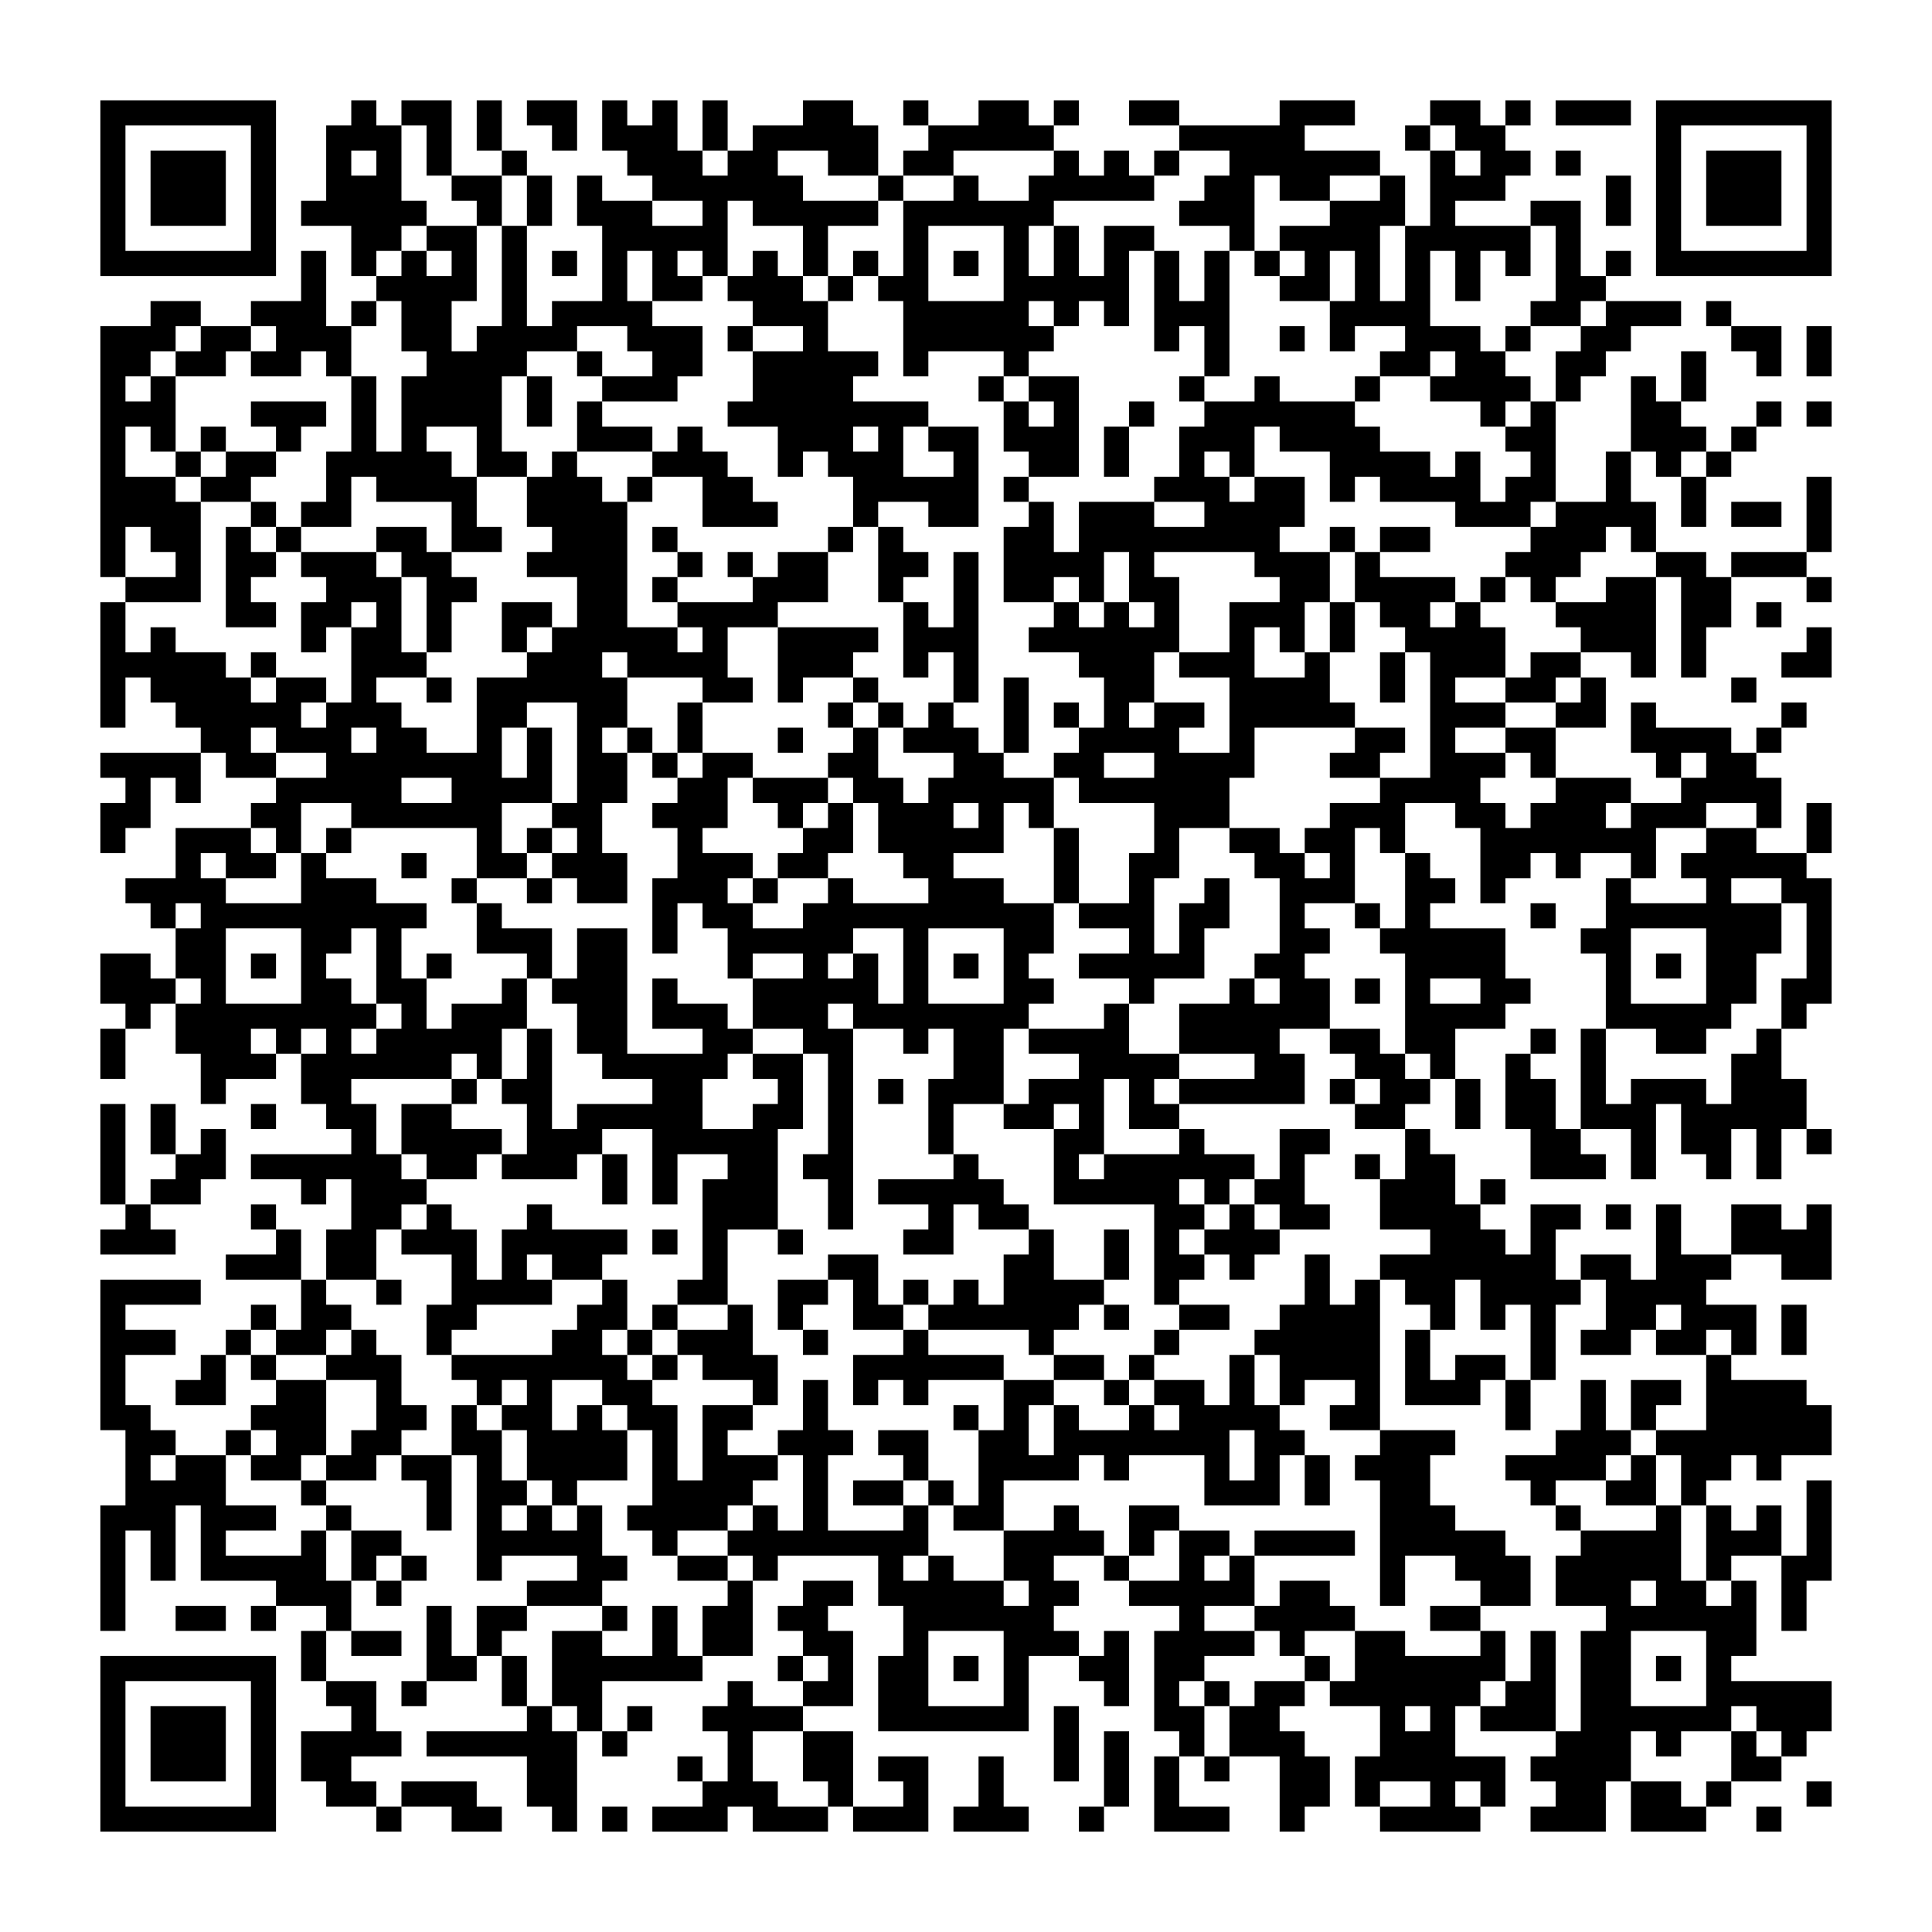
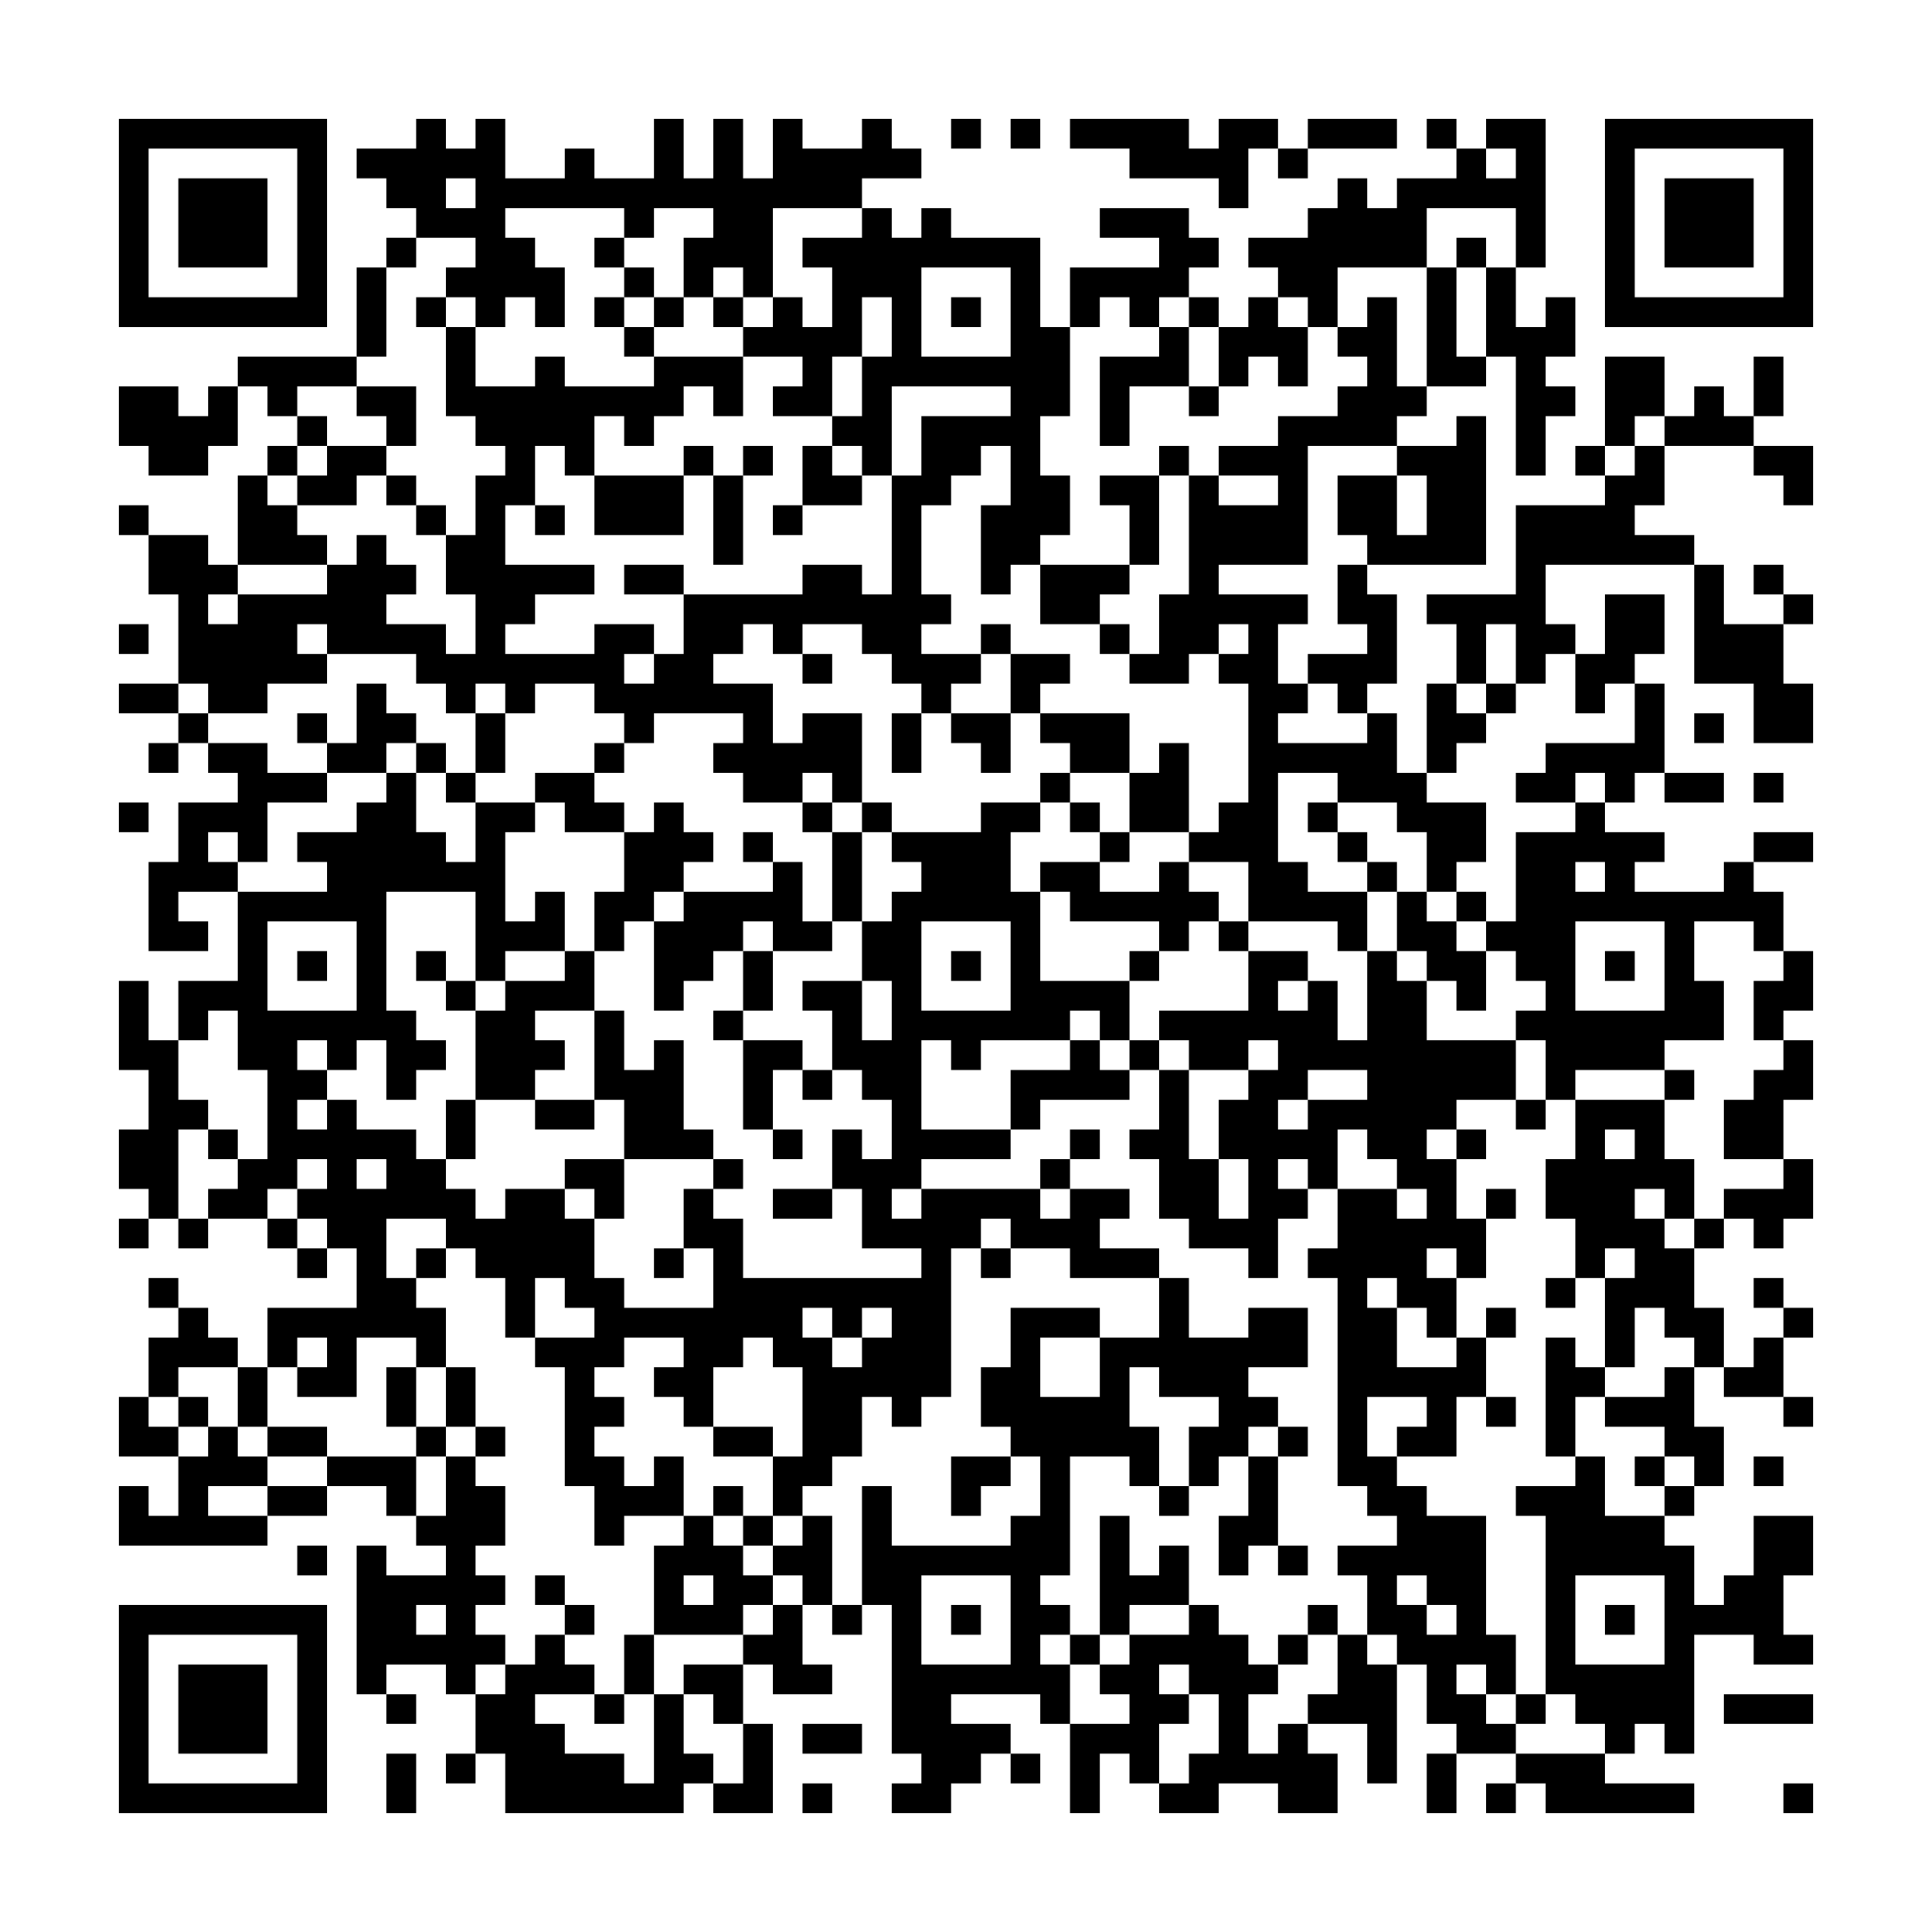
- <svg xmlns="http://www.w3.org/2000/svg" height="19712" width="19712" class="pyqrcode">
-   <path fill="white" d="M0 0h19712v19712h-19712z" />
-   <path transform="scale(256)" stroke="#000000" class="pyqrline" d="M4 4.5h7m3 0h1m1 0h2m1 0h1m1 0h2m1 0h1m1 0h1m1 0h1m3 0h2m2 0h1m2 0h2m1 0h1m2 0h2m4 0h3m3 0h2m1 0h1m1 0h3m1 0h7m-69 1h1m5 0h1m2 0h3m1 0h1m1 0h1m2 0h1m1 0h3m1 0h1m1 0h5m2 0h5m5 0h5m4 0h1m1 0h2m6 0h1m5 0h1m-69 1h1m1 0h3m1 0h1m2 0h1m1 0h1m1 0h1m2 0h1m4 0h3m1 0h2m2 0h2m1 0h2m4 0h1m1 0h1m1 0h1m2 0h6m2 0h1m1 0h2m1 0h1m3 0h1m1 0h3m1 0h1m-69 1h1m1 0h3m1 0h1m2 0h3m2 0h2m1 0h1m1 0h1m2 0h6m3 0h1m2 0h1m2 0h5m2 0h2m1 0h2m2 0h1m1 0h3m4 0h1m1 0h1m1 0h3m1 0h1m-69 1h1m1 0h3m1 0h1m1 0h5m2 0h1m1 0h1m1 0h3m2 0h1m1 0h5m1 0h6m5 0h3m3 0h3m1 0h1m3 0h2m1 0h1m1 0h1m1 0h3m1 0h1m-69 1h1m5 0h1m3 0h2m1 0h2m1 0h1m3 0h5m3 0h1m3 0h1m3 0h1m1 0h1m1 0h2m3 0h1m1 0h4m1 0h5m1 0h1m3 0h1m5 0h1m-69 1h7m1 0h1m1 0h1m1 0h1m1 0h1m1 0h1m1 0h1m1 0h1m1 0h1m1 0h1m1 0h1m1 0h1m1 0h1m1 0h1m1 0h1m1 0h1m1 0h1m1 0h1m1 0h1m1 0h1m1 0h1m1 0h1m1 0h1m1 0h1m1 0h1m1 0h1m1 0h1m1 0h1m1 0h7m-61 1h1m2 0h4m1 0h1m3 0h1m1 0h2m1 0h3m1 0h1m1 0h2m3 0h5m1 0h1m1 0h1m2 0h2m1 0h1m1 0h1m1 0h1m3 0h2m-58 1h2m2 0h3m1 0h1m1 0h2m2 0h1m1 0h4m4 0h3m3 0h5m1 0h1m1 0h1m1 0h3m4 0h4m4 0h2m1 0h3m1 0h1m-65 1h3m1 0h2m1 0h3m2 0h2m1 0h4m2 0h3m1 0h1m2 0h1m3 0h6m4 0h1m1 0h1m2 0h1m1 0h1m2 0h3m1 0h1m2 0h2m4 0h2m1 0h1m-69 1h2m1 0h2m1 0h2m1 0h1m3 0h4m2 0h1m2 0h2m2 0h5m1 0h1m3 0h1m7 0h1m6 0h2m1 0h2m2 0h2m3 0h1m2 0h1m1 0h1m-69 1h1m1 0h1m7 0h1m1 0h4m1 0h1m2 0h3m3 0h4m5 0h1m1 0h2m4 0h1m2 0h1m3 0h1m2 0h4m1 0h1m2 0h1m1 0h1m-64 1h3m3 0h3m1 0h1m1 0h4m1 0h1m1 0h1m5 0h8m3 0h1m1 0h1m2 0h1m2 0h6m5 0h1m1 0h1m3 0h2m3 0h1m1 0h1m-69 1h1m1 0h1m1 0h1m2 0h1m2 0h1m1 0h1m2 0h1m3 0h3m1 0h1m3 0h3m1 0h1m1 0h2m1 0h3m1 0h1m2 0h3m1 0h4m5 0h2m3 0h3m1 0h1m-66 1h1m2 0h1m1 0h2m2 0h5m1 0h2m1 0h1m3 0h3m2 0h1m1 0h3m2 0h1m2 0h2m1 0h1m2 0h1m1 0h1m3 0h4m1 0h1m2 0h1m2 0h1m1 0h1m1 0h1m-65 1h3m1 0h2m3 0h1m1 0h4m2 0h3m1 0h1m2 0h2m4 0h5m1 0h1m5 0h3m1 0h2m1 0h1m1 0h4m1 0h2m2 0h1m2 0h1m4 0h1m-69 1h4m2 0h1m1 0h2m4 0h1m2 0h4m3 0h3m3 0h1m2 0h2m2 0h1m1 0h3m2 0h4m6 0h3m1 0h4m1 0h1m1 0h2m1 0h1m-69 1h1m1 0h2m1 0h1m1 0h1m3 0h2m1 0h2m2 0h3m1 0h1m6 0h1m1 0h1m4 0h2m1 0h8m2 0h1m1 0h2m4 0h3m1 0h1m6 0h1m-69 1h1m2 0h1m1 0h2m1 0h3m1 0h2m3 0h4m2 0h1m1 0h1m1 0h2m2 0h2m1 0h1m1 0h4m1 0h1m4 0h3m1 0h1m5 0h3m3 0h2m1 0h3m-67 1h3m1 0h1m3 0h3m1 0h2m4 0h2m1 0h1m3 0h3m2 0h1m2 0h1m1 0h2m1 0h1m1 0h2m4 0h2m1 0h4m1 0h1m1 0h1m2 0h2m1 0h2m3 0h1m-69 1h1m4 0h2m1 0h2m1 0h1m1 0h1m2 0h2m1 0h2m2 0h4m5 0h1m1 0h1m3 0h1m1 0h1m1 0h1m2 0h3m1 0h1m1 0h2m1 0h1m3 0h4m1 0h2m1 0h1m-67 1h1m1 0h1m5 0h1m1 0h2m1 0h1m2 0h1m1 0h5m1 0h1m2 0h4m1 0h3m2 0h6m2 0h1m1 0h1m1 0h1m2 0h4m3 0h3m1 0h1m4 0h1m-69 1h5m1 0h1m3 0h3m4 0h3m1 0h4m2 0h3m2 0h1m1 0h1m4 0h3m1 0h3m2 0h1m2 0h1m1 0h3m1 0h2m2 0h1m1 0h1m3 0h2m-69 1h1m1 0h4m1 0h2m1 0h1m2 0h1m1 0h6m3 0h2m1 0h1m2 0h1m3 0h1m1 0h1m3 0h2m3 0h4m2 0h1m1 0h1m2 0h2m1 0h1m5 0h1m-66 1h1m2 0h5m1 0h3m3 0h2m2 0h2m2 0h1m5 0h1m1 0h1m1 0h1m2 0h1m1 0h1m1 0h1m1 0h2m1 0h5m3 0h3m2 0h2m1 0h1m5 0h1m-64 1h2m1 0h3m1 0h2m2 0h1m1 0h1m1 0h1m1 0h1m1 0h1m3 0h1m2 0h1m1 0h3m1 0h1m2 0h4m2 0h1m4 0h2m1 0h1m2 0h2m3 0h4m1 0h1m-67 1h4m1 0h2m2 0h7m1 0h1m1 0h2m1 0h1m1 0h2m3 0h2m3 0h2m2 0h2m2 0h4m3 0h2m2 0h3m1 0h1m4 0h1m1 0h2m-65 1h1m1 0h1m3 0h5m2 0h4m1 0h2m2 0h2m1 0h3m1 0h2m1 0h5m1 0h6m6 0h4m3 0h3m2 0h4m-67 1h2m4 0h2m2 0h6m2 0h2m2 0h3m2 0h1m1 0h1m1 0h3m1 0h1m1 0h1m4 0h3m4 0h3m2 0h2m1 0h3m1 0h3m2 0h1m1 0h1m-69 1h1m2 0h3m1 0h1m1 0h1m5 0h1m1 0h1m1 0h1m3 0h1m4 0h2m1 0h5m2 0h1m3 0h1m2 0h2m1 0h2m1 0h1m3 0h7m2 0h2m2 0h1m-66 1h1m1 0h2m1 0h1m3 0h1m2 0h2m1 0h3m2 0h3m1 0h2m3 0h2m4 0h1m2 0h2m3 0h2m1 0h1m2 0h1m2 0h2m1 0h1m2 0h1m1 0h5m-67 1h4m3 0h3m3 0h1m2 0h1m1 0h2m1 0h3m1 0h1m2 0h1m3 0h3m2 0h1m2 0h1m2 0h1m2 0h3m2 0h2m1 0h1m4 0h1m3 0h1m2 0h2m-67 1h1m1 0h9m2 0h1m6 0h1m1 0h2m2 0h10m1 0h3m1 0h2m2 0h1m2 0h1m1 0h1m4 0h1m2 0h7m1 0h1m-66 1h2m3 0h2m1 0h1m3 0h3m1 0h2m1 0h1m2 0h5m2 0h1m3 0h2m3 0h1m1 0h1m3 0h2m2 0h5m3 0h2m3 0h3m1 0h1m-69 1h2m1 0h2m1 0h1m1 0h1m2 0h1m1 0h1m3 0h1m1 0h2m4 0h1m2 0h1m1 0h1m1 0h1m1 0h1m1 0h1m2 0h5m2 0h2m4 0h4m4 0h1m1 0h1m1 0h2m2 0h1m-69 1h3m1 0h1m3 0h2m1 0h2m3 0h1m1 0h3m1 0h1m3 0h5m1 0h1m3 0h2m3 0h1m3 0h1m1 0h2m1 0h1m1 0h1m2 0h2m3 0h1m3 0h2m1 0h2m-68 1h1m1 0h8m1 0h1m1 0h3m2 0h2m1 0h3m1 0h3m1 0h7m3 0h1m2 0h6m3 0h4m4 0h5m2 0h1m-68 1h1m2 0h3m1 0h1m1 0h1m1 0h5m1 0h1m1 0h2m3 0h2m2 0h2m2 0h1m1 0h2m1 0h4m2 0h4m2 0h2m1 0h2m3 0h1m1 0h1m2 0h2m2 0h1m-67 1h1m3 0h3m1 0h6m1 0h1m1 0h1m2 0h5m1 0h2m1 0h1m4 0h2m3 0h4m3 0h2m2 0h2m1 0h1m2 0h1m2 0h1m5 0h2m-63 1h1m3 0h2m4 0h1m1 0h2m4 0h2m3 0h1m1 0h1m1 0h1m1 0h3m1 0h3m1 0h1m1 0h5m1 0h1m1 0h2m1 0h1m1 0h2m1 0h1m1 0h3m1 0h3m-68 1h1m1 0h1m3 0h1m2 0h2m1 0h2m3 0h1m1 0h5m2 0h2m1 0h1m3 0h1m2 0h2m1 0h1m1 0h2m7 0h2m2 0h1m1 0h2m1 0h3m1 0h5m-68 1h1m1 0h1m1 0h1m5 0h1m1 0h4m1 0h3m2 0h5m2 0h1m3 0h1m4 0h2m3 0h1m3 0h2m3 0h1m4 0h2m2 0h1m1 0h2m1 0h1m1 0h1m-69 1h1m2 0h2m1 0h6m1 0h2m1 0h3m1 0h1m1 0h1m2 0h2m1 0h2m4 0h1m3 0h1m1 0h6m1 0h1m2 0h1m1 0h2m3 0h3m1 0h1m2 0h1m1 0h1m-67 1h1m1 0h2m4 0h1m1 0h3m7 0h1m1 0h1m1 0h3m2 0h1m1 0h5m2 0h5m1 0h1m1 0h2m3 0h3m1 0h1m-55 1h1m4 0h1m3 0h2m1 0h1m3 0h1m6 0h3m2 0h1m3 0h1m1 0h2m5 0h2m1 0h1m1 0h2m2 0h4m2 0h2m1 0h1m1 0h1m2 0h2m1 0h1m-69 1h3m4 0h1m1 0h2m1 0h3m1 0h5m1 0h1m1 0h1m2 0h1m4 0h2m3 0h1m2 0h1m1 0h1m1 0h3m6 0h3m1 0h1m4 0h1m2 0h4m-64 1h3m1 0h2m3 0h1m1 0h1m1 0h2m4 0h1m4 0h2m5 0h2m2 0h1m1 0h2m1 0h1m2 0h1m2 0h7m1 0h2m1 0h3m2 0h2m-69 1h4m4 0h1m2 0h1m2 0h4m2 0h1m2 0h2m2 0h2m1 0h1m1 0h1m1 0h1m1 0h4m2 0h1m5 0h1m1 0h1m1 0h2m1 0h4m1 0h4m-64 1h1m5 0h1m1 0h2m3 0h2m4 0h2m1 0h1m2 0h1m1 0h1m2 0h2m1 0h6m1 0h1m2 0h2m2 0h4m2 0h1m1 0h1m1 0h1m2 0h2m1 0h3m1 0h1m-68 1h3m2 0h1m1 0h2m1 0h1m2 0h1m4 0h2m1 0h1m1 0h3m2 0h1m3 0h1m4 0h1m4 0h1m3 0h5m1 0h1m4 0h1m1 0h2m1 0h2m1 0h1m1 0h1m-68 1h1m3 0h1m1 0h1m2 0h3m2 0h7m1 0h1m1 0h3m3 0h6m2 0h2m1 0h1m3 0h1m1 0h4m1 0h1m1 0h2m1 0h1m6 0h1m-65 1h1m2 0h2m2 0h2m2 0h1m3 0h1m1 0h1m2 0h2m4 0h1m1 0h1m1 0h1m1 0h1m3 0h2m2 0h1m1 0h2m1 0h1m1 0h1m2 0h1m1 0h3m1 0h1m2 0h1m1 0h2m1 0h4m-68 1h2m4 0h3m2 0h2m1 0h1m1 0h2m1 0h1m1 0h2m1 0h2m2 0h1m5 0h1m1 0h1m1 0h1m2 0h1m1 0h4m2 0h2m5 0h1m2 0h1m1 0h1m2 0h5m-68 1h2m2 0h1m1 0h2m1 0h2m2 0h2m1 0h4m1 0h1m1 0h1m2 0h3m1 0h2m2 0h2m1 0h7m1 0h2m3 0h3m4 0h3m1 0h7m-68 1h1m1 0h2m1 0h2m1 0h2m1 0h2m1 0h1m1 0h4m1 0h1m1 0h3m1 0h1m3 0h1m2 0h4m1 0h1m3 0h1m1 0h1m1 0h1m1 0h3m3 0h4m1 0h1m1 0h2m1 0h1m-66 1h4m3 0h1m4 0h1m1 0h2m1 0h1m3 0h4m2 0h1m1 0h2m1 0h1m1 0h1m8 0h3m1 0h1m2 0h2m4 0h1m2 0h2m1 0h1m4 0h1m-69 1h3m1 0h3m2 0h1m3 0h1m1 0h1m1 0h1m1 0h1m1 0h4m1 0h1m1 0h1m3 0h1m1 0h2m2 0h1m2 0h2m8 0h3m4 0h1m3 0h1m1 0h1m1 0h1m1 0h1m-69 1h1m1 0h1m1 0h1m3 0h1m1 0h2m3 0h5m2 0h1m2 0h8m3 0h4m1 0h1m1 0h2m1 0h4m1 0h5m3 0h4m1 0h3m1 0h1m-69 1h1m1 0h1m1 0h5m1 0h1m1 0h1m2 0h1m3 0h2m2 0h2m1 0h1m4 0h1m1 0h1m2 0h2m2 0h1m2 0h1m1 0h1m5 0h1m2 0h3m1 0h5m1 0h1m2 0h2m-69 1h1m6 0h3m1 0h1m5 0h3m5 0h1m2 0h2m1 0h5m1 0h2m2 0h5m1 0h2m2 0h1m3 0h2m1 0h3m1 0h2m1 0h1m1 0h1m-68 1h1m2 0h2m1 0h1m2 0h1m3 0h1m1 0h2m3 0h1m1 0h1m1 0h2m1 0h2m3 0h6m5 0h1m2 0h4m3 0h2m5 0h6m1 0h1m-60 1h1m1 0h2m1 0h1m1 0h1m2 0h2m2 0h1m1 0h2m2 0h2m2 0h1m3 0h3m1 0h1m1 0h4m1 0h1m2 0h2m3 0h1m1 0h1m1 0h2m3 0h2m-66 1h7m1 0h1m4 0h2m1 0h1m1 0h6m3 0h1m1 0h1m1 0h2m1 0h1m1 0h1m2 0h2m1 0h2m4 0h1m1 0h6m1 0h1m1 0h2m1 0h1m1 0h1m-65 1h1m5 0h1m2 0h2m1 0h1m3 0h1m1 0h2m5 0h1m2 0h2m1 0h2m3 0h1m3 0h1m1 0h1m1 0h1m1 0h2m1 0h6m1 0h2m1 0h2m3 0h5m-69 1h1m1 0h3m1 0h1m3 0h1m6 0h1m1 0h1m1 0h1m2 0h4m3 0h6m1 0h1m3 0h2m1 0h2m4 0h1m1 0h1m1 0h3m1 0h6m1 0h3m-69 1h1m1 0h3m1 0h1m1 0h4m1 0h6m1 0h1m4 0h1m2 0h2m8 0h1m1 0h1m2 0h1m1 0h3m3 0h3m4 0h3m1 0h1m2 0h1m1 0h1m-68 1h1m1 0h3m1 0h1m1 0h2m7 0h2m4 0h1m1 0h1m2 0h2m1 0h2m2 0h1m2 0h1m1 0h1m1 0h1m1 0h1m2 0h2m1 0h6m1 0h4m4 0h2m-67 1h1m5 0h1m2 0h2m1 0h3m2 0h2m5 0h3m2 0h1m2 0h1m2 0h1m4 0h1m1 0h1m4 0h2m1 0h1m2 0h1m1 0h1m2 0h2m1 0h2m1 0h1m3 0h1m-69 1h7m4 0h1m2 0h2m2 0h1m1 0h1m1 0h3m1 0h3m1 0h3m1 0h3m2 0h1m2 0h3m2 0h1m3 0h4m2 0h3m1 0h3m2 0h1" />
+ <svg xmlns="http://www.w3.org/2000/svg" height="16640" width="16640" class="pyqrcode">
+   <path fill="white" d="M0 0h16640v16640h-16640z" />
+   <path transform="scale(256)" stroke="#000000" class="pyqrline" d="M4 4.5h7m3 0h1m1 0h1m5 0h1m1 0h1m1 0h1m2 0h1m2 0h1m1 0h1m1 0h4m1 0h2m1 0h3m1 0h1m1 0h2m2 0h7m-57 1h1m5 0h1m1 0h5m2 0h1m2 0h1m1 0h1m1 0h5m7 0h4m1 0h1m5 0h1m1 0h1m2 0h1m5 0h1m-57 1h1m1 0h3m1 0h1m2 0h2m1 0h13m12 0h1m3 0h1m1 0h5m2 0h1m1 0h3m1 0h1m-57 1h1m1 0h3m1 0h1m3 0h3m4 0h1m2 0h2m3 0h1m1 0h1m5 0h3m4 0h4m3 0h1m2 0h1m1 0h3m1 0h1m-57 1h1m1 0h3m1 0h1m2 0h1m2 0h2m2 0h1m2 0h3m1 0h8m4 0h2m1 0h6m1 0h1m1 0h1m2 0h1m1 0h3m1 0h1m-57 1h1m5 0h1m1 0h1m2 0h4m2 0h1m1 0h1m1 0h1m2 0h3m3 0h1m1 0h4m3 0h2m3 0h1m1 0h1m3 0h1m5 0h1m-57 1h7m1 0h1m1 0h1m1 0h1m1 0h1m1 0h1m1 0h1m1 0h1m1 0h1m1 0h1m1 0h1m1 0h1m1 0h1m1 0h1m1 0h1m1 0h1m1 0h1m1 0h1m1 0h1m1 0h1m1 0h1m1 0h1m1 0h7m-49 1h1m2 0h1m5 0h1m3 0h4m1 0h1m3 0h2m3 0h1m1 0h3m1 0h2m1 0h1m1 0h3m-45 1h4m3 0h1m2 0h1m3 0h3m2 0h1m1 0h7m1 0h3m1 0h1m1 0h1m2 0h1m1 0h2m1 0h1m2 0h2m3 0h1m-56 1h2m1 0h1m1 0h1m2 0h2m1 0h8m1 0h1m1 0h2m1 0h1m4 0h2m1 0h1m2 0h1m4 0h3m3 0h2m1 0h2m1 0h1m1 0h1m-56 1h4m2 0h1m2 0h1m2 0h4m1 0h1m6 0h2m1 0h4m2 0h1m5 0h4m2 0h1m1 0h1m2 0h1m1 0h3m-54 1h2m2 0h1m1 0h2m4 0h1m1 0h1m3 0h1m1 0h1m1 0h1m1 0h1m1 0h2m1 0h1m4 0h1m1 0h3m3 0h3m1 0h1m1 0h1m1 0h1m3 0h2m-53 1h1m1 0h2m1 0h1m2 0h2m2 0h3m1 0h1m2 0h2m1 0h2m2 0h2m1 0h2m1 0h1m2 0h1m1 0h2m1 0h2m4 0h2m4 0h1m-57 1h1m3 0h2m4 0h1m1 0h1m1 0h1m1 0h3m1 0h1m1 0h1m3 0h1m2 0h3m2 0h1m1 0h4m1 0h2m1 0h2m1 0h4m-50 1h2m1 0h3m1 0h1m2 0h2m7 0h1m5 0h1m2 0h2m3 0h1m1 0h4m2 0h4m1 0h6m-52 1h3m3 0h3m1 0h5m1 0h2m4 0h2m1 0h1m2 0h1m1 0h3m2 0h1m4 0h1m5 0h1m5 0h1m1 0h1m-54 1h1m1 0h5m3 0h2m5 0h9m3 0h2m2 0h5m1 0h2m1 0h4m2 0h2m1 0h1m2 0h1m-57 1h1m1 0h4m1 0h4m1 0h1m3 0h2m1 0h2m1 0h1m2 0h2m2 0h1m3 0h1m1 0h2m1 0h1m3 0h1m2 0h1m1 0h2m1 0h2m1 0h3m-54 1h5m3 0h7m1 0h2m3 0h1m2 0h3m1 0h2m2 0h2m1 0h2m1 0h3m2 0h1m1 0h1m1 0h2m2 0h3m-56 1h2m1 0h2m3 0h1m2 0h1m1 0h1m2 0h6m5 0h1m2 0h1m7 0h2m1 0h1m2 0h1m1 0h1m2 0h1m1 0h1m3 0h2m-55 1h1m3 0h1m1 0h2m2 0h1m4 0h1m3 0h1m1 0h2m1 0h1m1 0h2m1 0h3m4 0h1m3 0h1m1 0h2m5 0h1m1 0h1m1 0h2m-56 1h1m1 0h2m2 0h2m1 0h1m1 0h1m3 0h1m3 0h5m1 0h1m2 0h1m2 0h2m1 0h1m2 0h5m1 0h1m3 0h4m-48 1h3m2 0h1m1 0h1m2 0h2m5 0h2m1 0h1m6 0h1m2 0h2m2 0h1m2 0h3m3 0h2m1 0h1m1 0h2m1 0h1m-56 1h1m1 0h3m3 0h2m2 0h2m1 0h2m1 0h1m4 0h1m1 0h1m3 0h2m1 0h1m1 0h2m1 0h2m1 0h1m2 0h3m3 0h1m-48 1h1m1 0h1m1 0h5m1 0h1m4 0h3m1 0h1m2 0h1m1 0h4m3 0h1m2 0h3m2 0h1m2 0h2m1 0h5m3 0h2m-56 1h3m3 0h6m4 0h2m3 0h1m1 0h1m2 0h3m1 0h2m2 0h1m2 0h2m2 0h1m1 0h1m2 0h2m1 0h1m3 0h1m-54 1h1m2 0h5m3 0h1m1 0h1m1 0h2m1 0h4m1 0h1m1 0h5m1 0h5m1 0h4m1 0h1m1 0h1m1 0h9m-55 1h2m1 0h1m3 0h1m3 0h3m1 0h1m1 0h3m1 0h2m1 0h2m3 0h1m4 0h1m1 0h1m3 0h1m1 0h2m1 0h3m3 0h1m2 0h1m-52 1h1m1 0h1m1 0h1m1 0h1m1 0h1m2 0h1m2 0h2m1 0h1m3 0h2m1 0h1m1 0h1m3 0h1m3 0h2m2 0h1m1 0h2m1 0h2m1 0h1m1 0h1m3 0h1m-57 1h1m1 0h3m3 0h1m2 0h1m1 0h3m2 0h1m2 0h1m1 0h2m1 0h1m3 0h4m4 0h1m1 0h1m1 0h2m1 0h1m2 0h1m3 0h2m1 0h2m-57 1h1m1 0h1m1 0h6m2 0h2m2 0h1m3 0h1m3 0h1m1 0h6m1 0h1m1 0h6m1 0h2m3 0h7m1 0h1m-56 1h2m2 0h2m1 0h1m1 0h2m1 0h3m1 0h1m1 0h1m2 0h2m1 0h3m1 0h1m3 0h1m1 0h1m1 0h2m1 0h8m1 0h4m4 0h1m-56 1h1m3 0h2m2 0h1m2 0h2m2 0h3m2 0h1m1 0h1m1 0h2m3 0h4m1 0h1m2 0h2m2 0h5m1 0h1m3 0h1m2 0h2m-56 1h2m2 0h1m1 0h1m3 0h1m2 0h2m1 0h2m2 0h1m4 0h1m3 0h1m4 0h1m1 0h2m1 0h5m2 0h1m1 0h3m2 0h2m-56 1h2m1 0h1m1 0h5m1 0h1m5 0h3m2 0h1m1 0h1m1 0h4m2 0h1m1 0h2m1 0h4m1 0h2m1 0h1m3 0h1m1 0h1m2 0h2m-56 1h2m2 0h2m1 0h1m1 0h2m4 0h2m3 0h1m3 0h3m4 0h1m3 0h2m1 0h1m1 0h1m2 0h2m3 0h5m3 0h1m-56 1h1m1 0h2m1 0h6m1 0h2m1 0h1m2 0h1m2 0h2m1 0h1m1 0h4m1 0h2m1 0h2m1 0h2m1 0h2m1 0h1m1 0h1m1 0h3m1 0h1m1 0h3m-57 1h1m1 0h1m2 0h1m1 0h2m2 0h5m3 0h2m4 0h4m1 0h3m3 0h3m2 0h5m3 0h3m1 0h1m1 0h1m-50 1h1m1 0h1m1 0h1m1 0h4m2 0h1m1 0h1m6 0h1m1 0h1m2 0h3m3 0h1m1 0h4m1 0h1m3 0h1m1 0h2m-52 1h1m6 0h2m3 0h1m1 0h2m3 0h8m7 0h1m5 0h1m1 0h2m3 0h1m1 0h3m2 0h1m-54 1h1m2 0h6m2 0h1m2 0h7m1 0h1m1 0h2m2 0h3m2 0h1m2 0h2m1 0h2m1 0h1m1 0h1m3 0h1m1 0h2m2 0h1m-56 1h3m1 0h1m1 0h1m2 0h1m3 0h3m2 0h2m1 0h2m1 0h3m2 0h1m2 0h7m1 0h2m2 0h1m2 0h1m1 0h1m2 0h1m1 0h1m-55 1h1m2 0h1m1 0h2m1 0h1m1 0h1m3 0h1m2 0h2m3 0h5m1 0h2m2 0h1m1 0h3m3 0h5m2 0h2m2 0h1m1 0h2m-56 1h1m1 0h1m1 0h1m4 0h1m1 0h1m3 0h2m2 0h1m3 0h2m1 0h1m2 0h5m3 0h2m2 0h1m2 0h1m1 0h1m1 0h1m1 0h3m3 0h1m-57 1h2m1 0h1m1 0h2m3 0h1m1 0h1m2 0h1m4 0h2m1 0h2m5 0h5m1 0h2m1 0h1m1 0h1m1 0h2m3 0h1m3 0h2m-52 1h3m2 0h3m1 0h1m3 0h2m1 0h1m3 0h2m4 0h2m1 0h1m2 0h1m1 0h1m1 0h1m2 0h2m6 0h1m1 0h1m1 0h1m1 0h1m-56 1h1m1 0h1m2 0h2m2 0h1m1 0h2m3 0h3m1 0h1m1 0h1m2 0h1m2 0h1m2 0h1m3 0h1m2 0h1m3 0h2m3 0h3m2 0h1m-53 1h5m5 0h3m3 0h1m2 0h1m1 0h1m1 0h1m1 0h1m4 0h2m1 0h1m3 0h2m4 0h3m2 0h4m3 0h2m-51 1h1m1 0h1m2 0h1m6 0h3m1 0h2m1 0h7m1 0h1m1 0h1m1 0h1m1 0h1m1 0h5m2 0h5m2 0h2m-49 1h5m1 0h1m3 0h1m1 0h2m1 0h1m1 0h2m3 0h1m2 0h3m6 0h1m1 0h2m2 0h1m3 0h1m1 0h2m-56 1h7m1 0h2m1 0h1m3 0h1m2 0h3m1 0h1m1 0h1m1 0h1m1 0h1m1 0h2m1 0h1m2 0h1m3 0h1m1 0h2m1 0h1m2 0h1m1 0h1m1 0h4m-56 1h1m5 0h1m1 0h5m1 0h1m2 0h1m3 0h2m3 0h1m3 0h1m1 0h1m1 0h4m1 0h1m1 0h1m1 0h4m1 0h1m3 0h1m2 0h2m-57 1h1m1 0h3m1 0h1m1 0h1m2 0h1m1 0h3m1 0h1m1 0h2m1 0h2m2 0h6m1 0h2m1 0h3m2 0h2m1 0h1m1 0h1m1 0h5m-53 1h1m1 0h3m1 0h1m2 0h1m2 0h2m2 0h1m1 0h1m1 0h1m5 0h2m3 0h1m2 0h2m1 0h1m2 0h3m1 0h2m1 0h1m1 0h4m1 0h3m-57 1h1m1 0h3m1 0h1m5 0h3m3 0h1m2 0h1m1 0h2m1 0h4m2 0h3m2 0h1m1 0h1m2 0h1m2 0h2m3 0h1m1 0h1m-53 1h1m5 0h1m2 0h1m1 0h1m1 0h4m1 0h2m1 0h1m5 0h2m1 0h1m1 0h1m1 0h1m1 0h5m1 0h1m1 0h1m2 0h3m-50 1h7m2 0h1m3 0h6m1 0h2m1 0h1m2 0h2m4 0h1m2 0h2m2 0h2m3 0h1m1 0h1m1 0h5m3 0h1" />
</svg>
